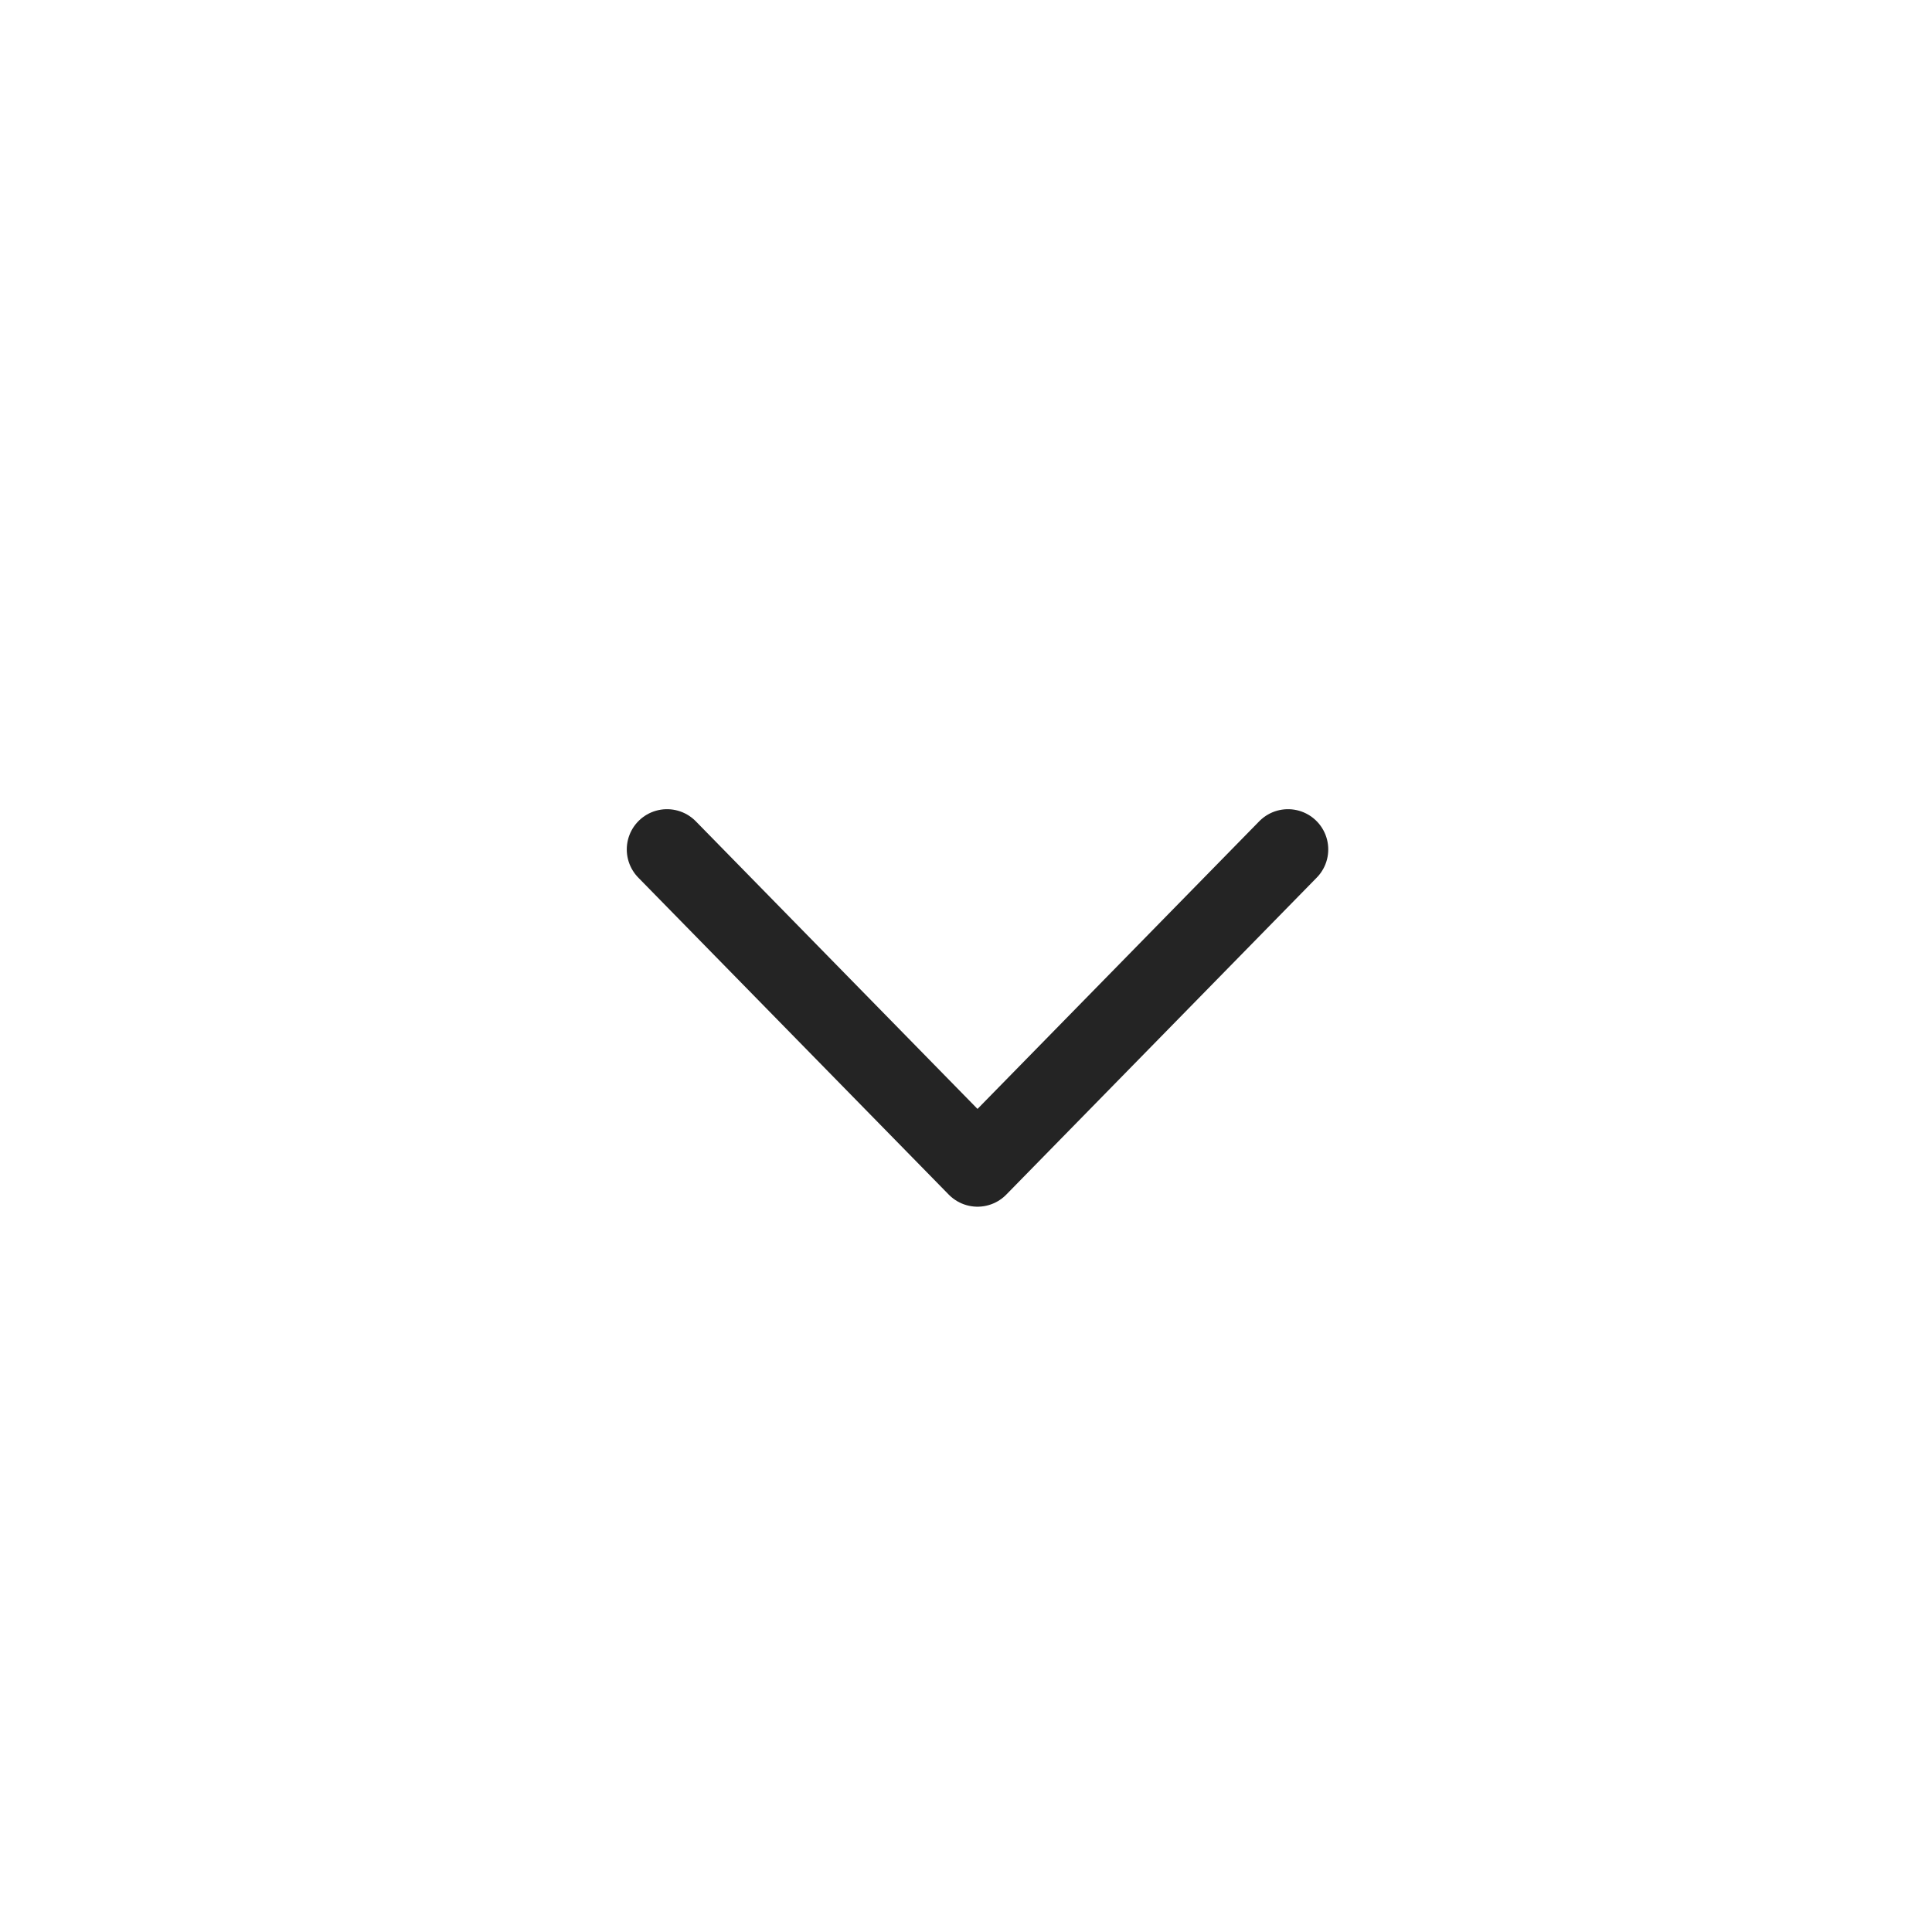
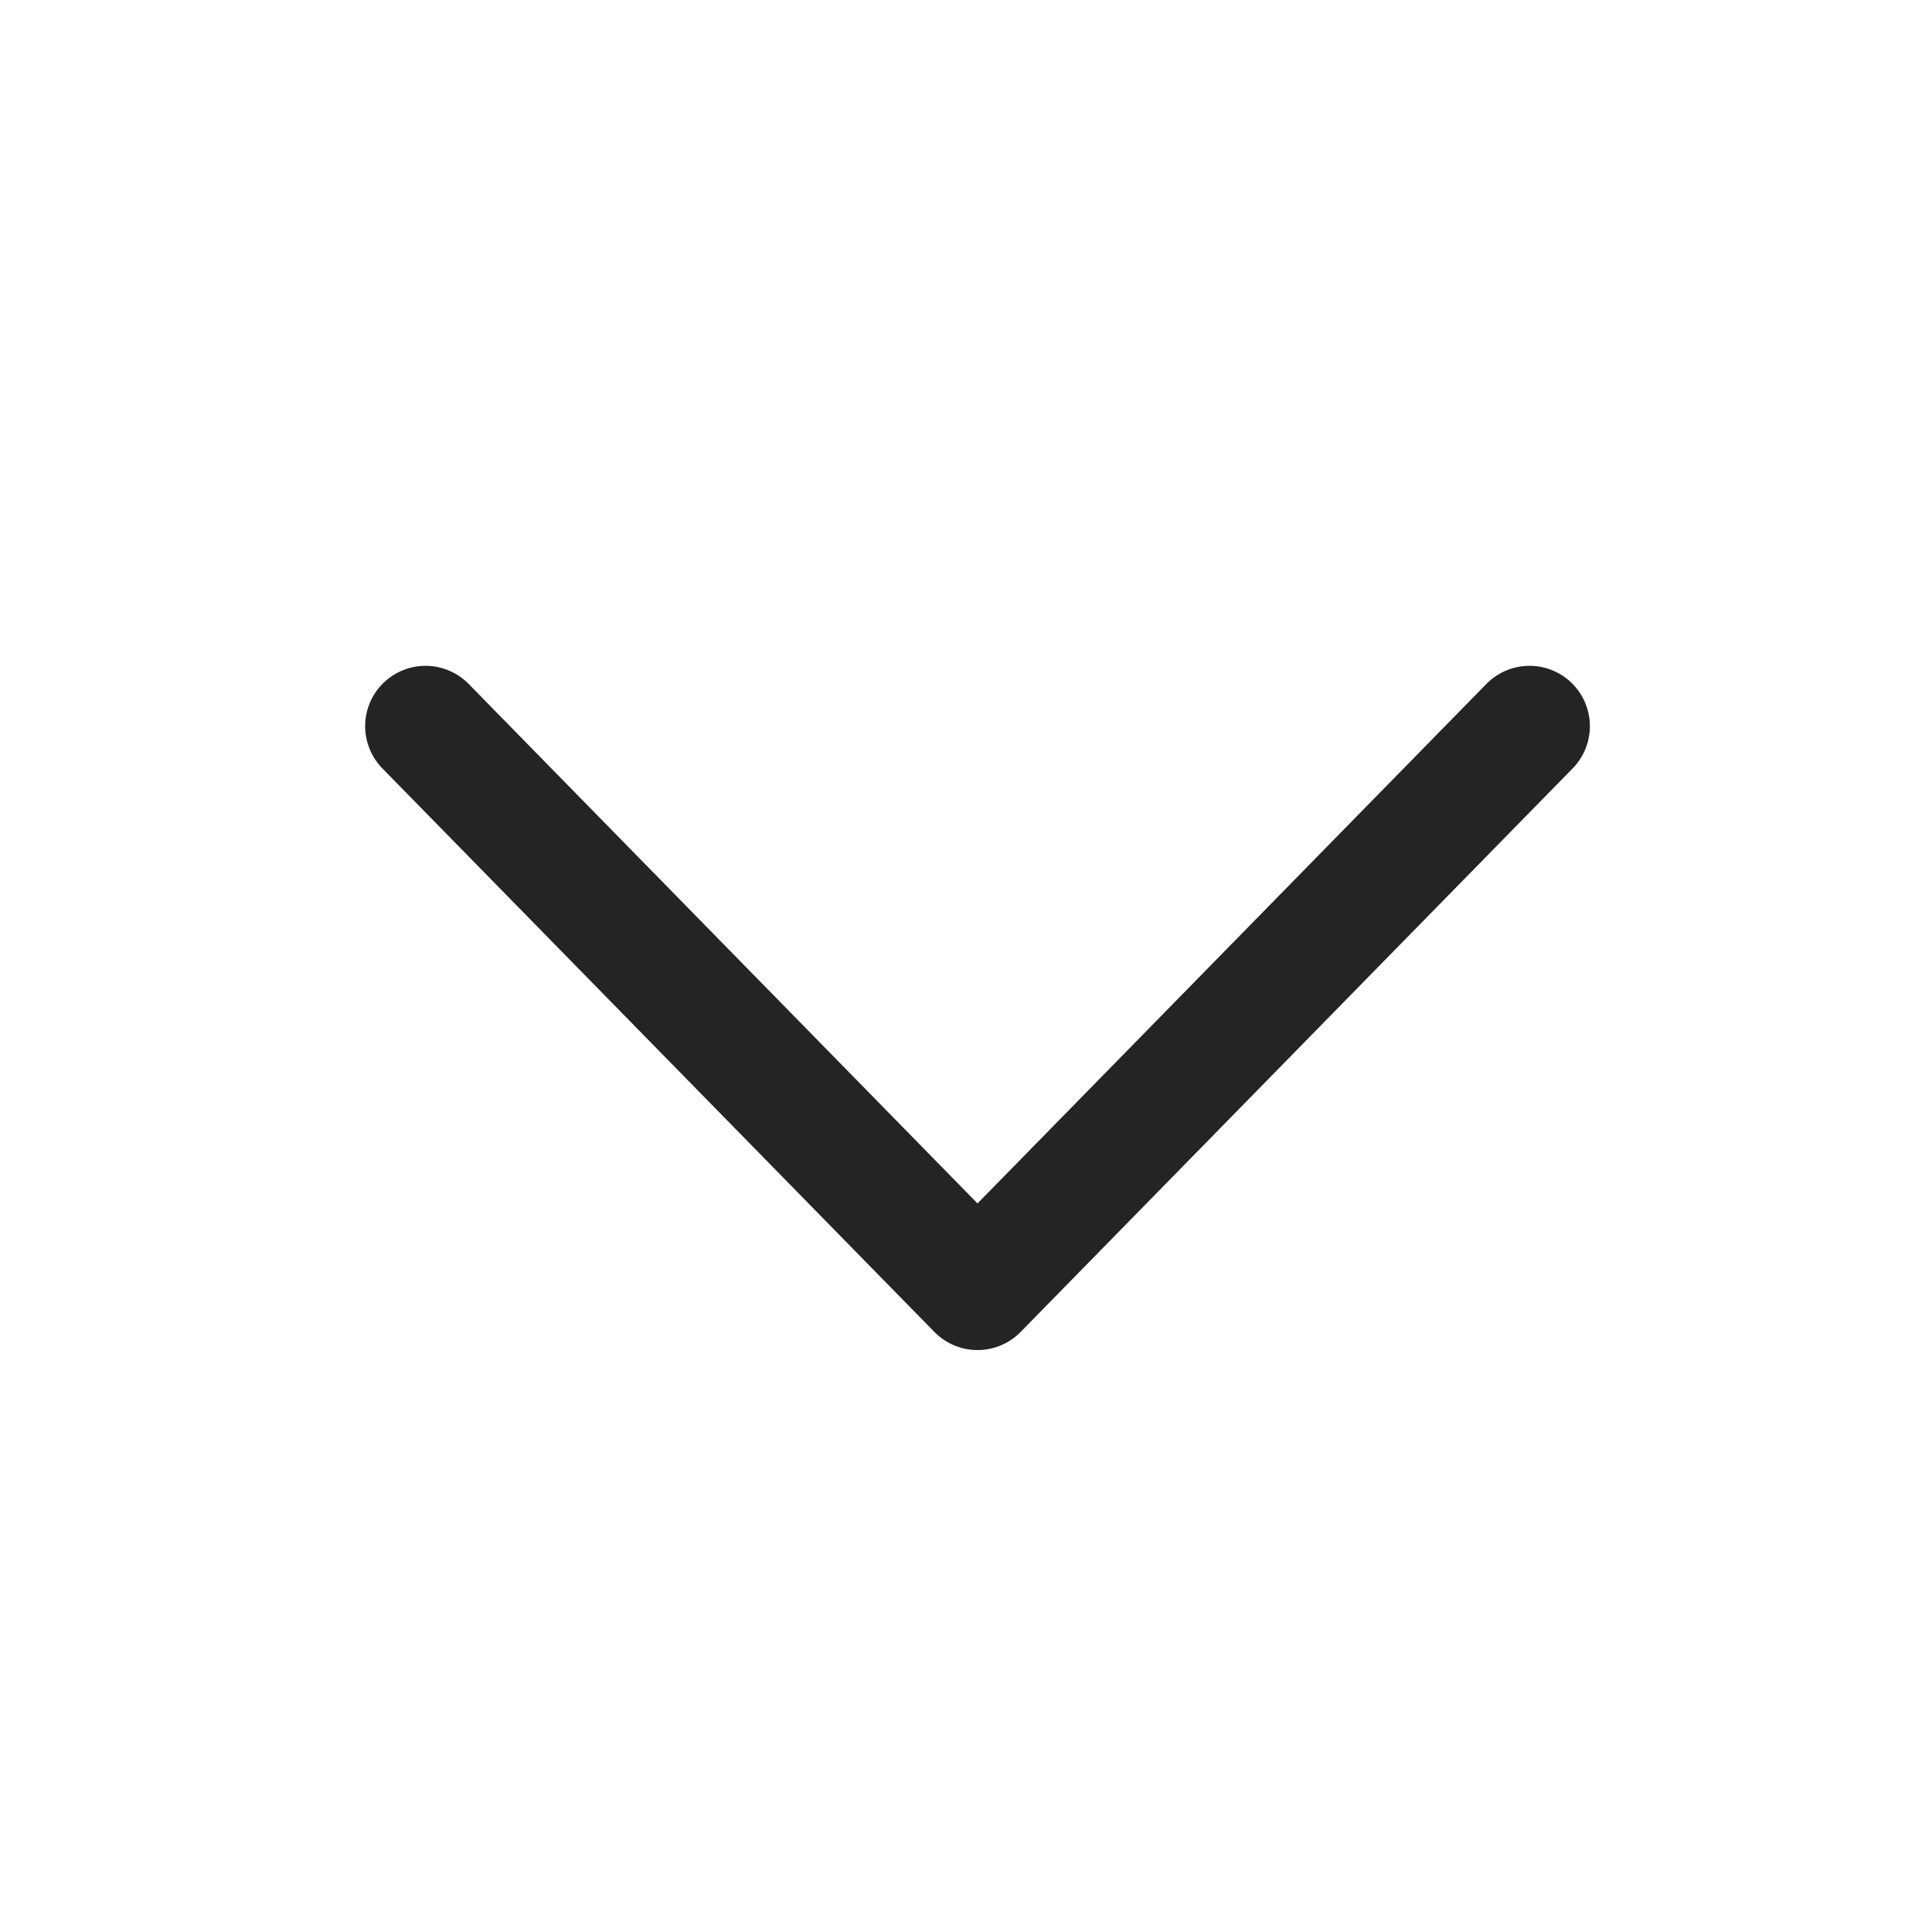
<svg xmlns="http://www.w3.org/2000/svg" width="24" height="24" viewBox="0 0 24 24" fill="none">
-   <path d="M8.286 10.552L12.143 14.49L16 10.552" stroke="#242424" stroke-linecap="round" stroke-linejoin="round" />
+   <path d="M5.286 9.021L12.143 16.021L19 9.021" stroke="#242424" stroke-width="1.5" stroke-linecap="round" stroke-linejoin="round" />
</svg>
